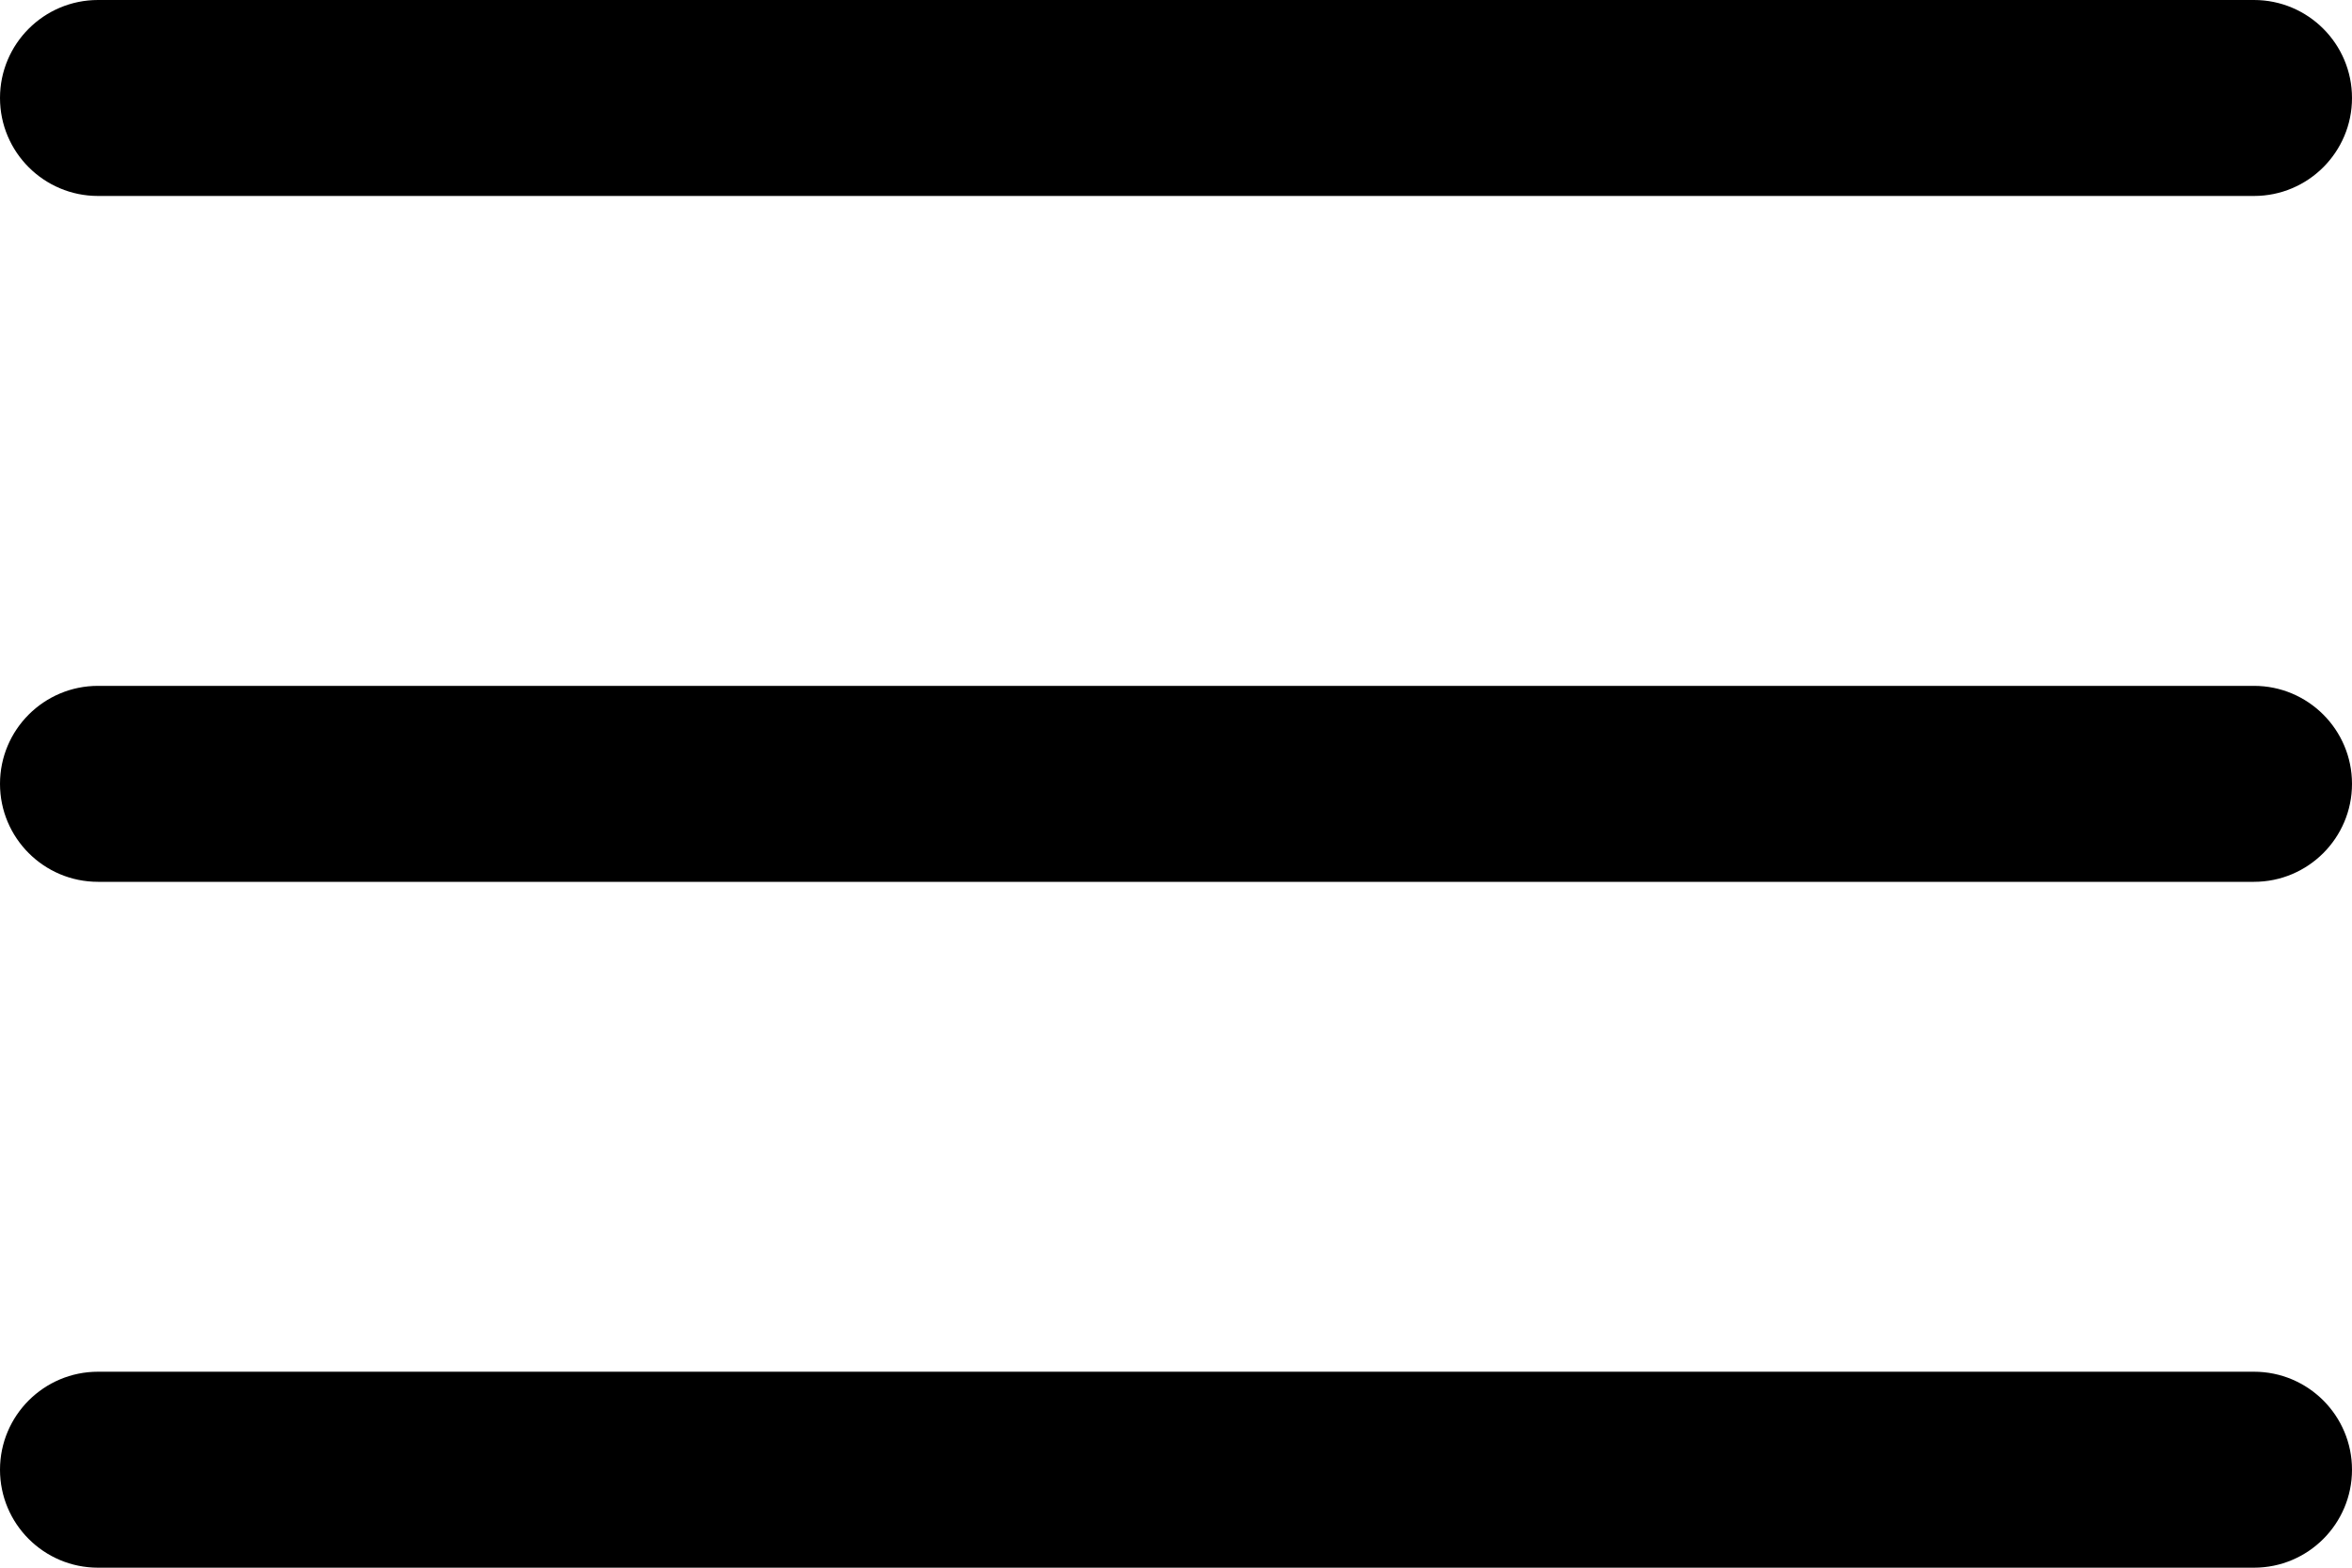
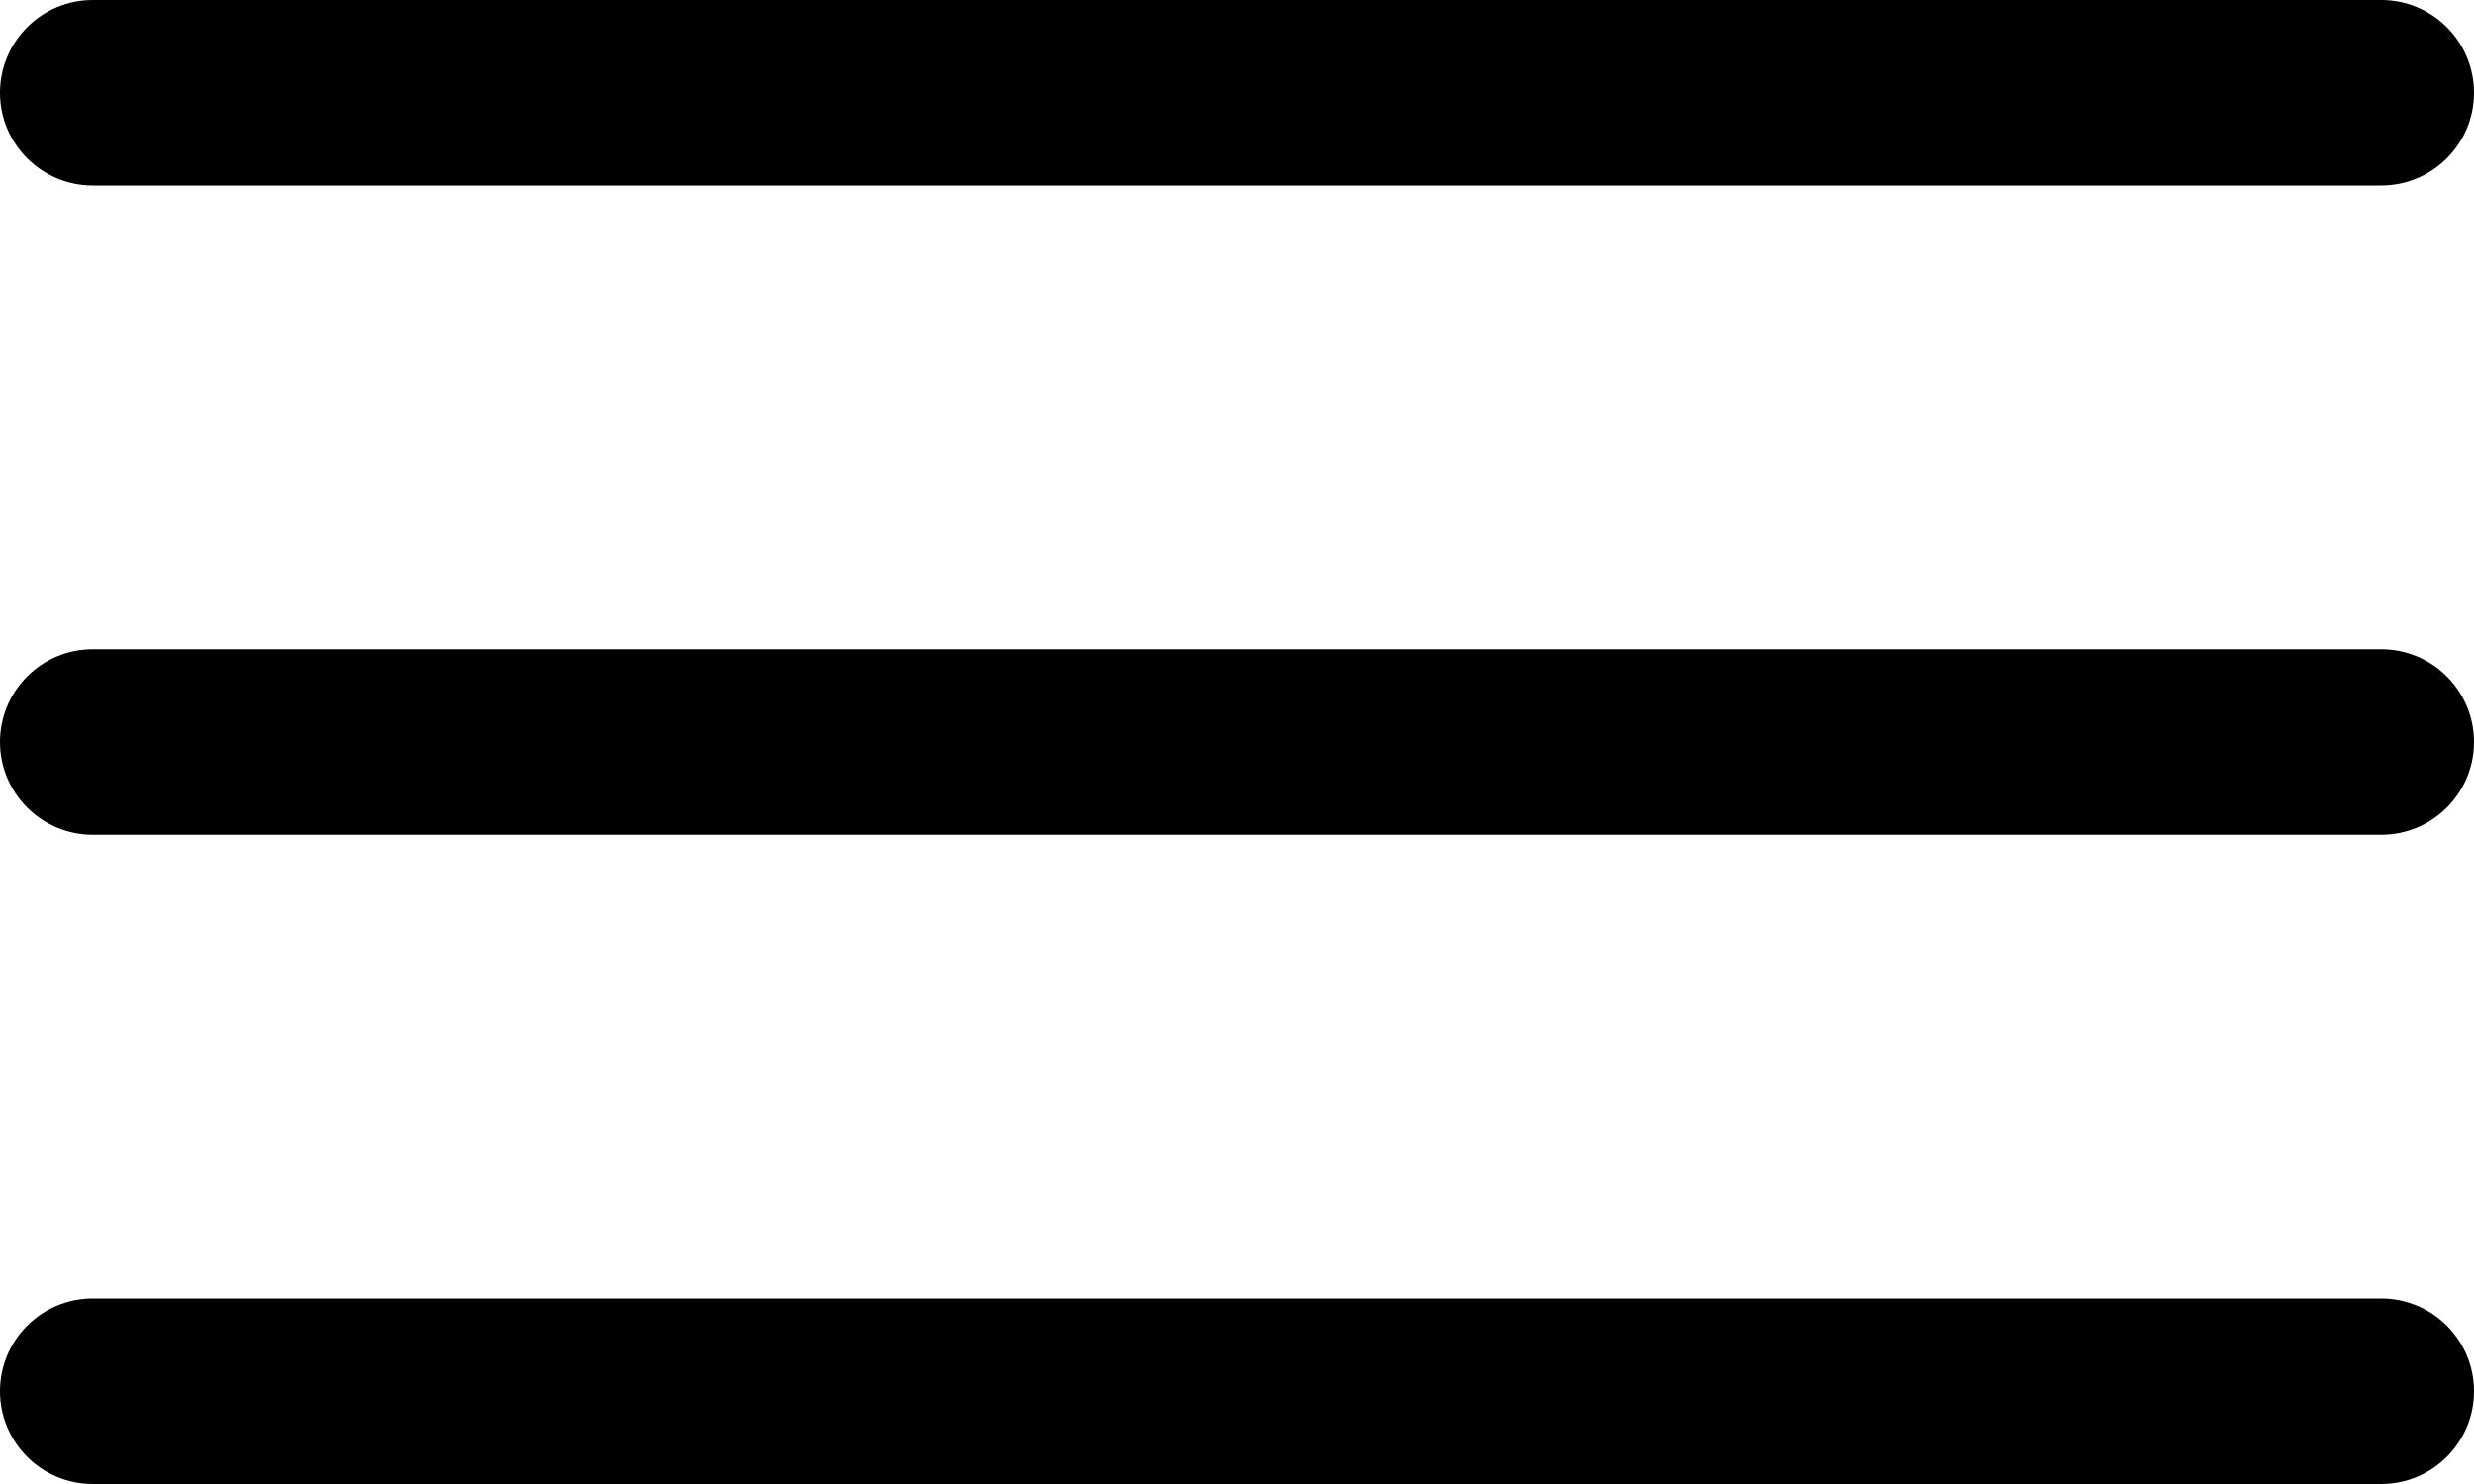
- <svg xmlns="http://www.w3.org/2000/svg" width="33" height="22" viewBox="0 0 33 22" fill="none">
-   <path d="M1.375 22C0.616 22 0 21.384 0 20.625V20.625C0 19.866 0.616 19.25 1.375 19.25H31.625C32.384 19.25 33 19.866 33 20.625V20.625C33 21.384 32.384 22 31.625 22H1.375ZM1.375 12.375C0.616 12.375 0 11.759 0 11V11C0 10.241 0.616 9.625 1.375 9.625H31.625C32.384 9.625 33 10.241 33 11V11C33 11.759 32.384 12.375 31.625 12.375H1.375ZM1.375 2.75C0.616 2.75 0 2.134 0 1.375V1.375C0 0.616 0.616 0 1.375 0H31.625C32.384 0 33 0.616 33 1.375V1.375C33 2.134 32.384 2.75 31.625 2.75H1.375Z" fill="currentColor" />
+ <svg xmlns="http://www.w3.org/2000/svg" width="30" height="18" viewBox="0 0 30 18" fill="none">
+   <path d="M1.125 18C0.504 18 -7.62939e-06 17.496 -7.62939e-06 16.875C-7.62939e-06 16.254 0.504 15.75 1.125 15.75H28.875C29.496 15.75 30 16.254 30 16.875C30 17.496 29.496 18 28.875 18H1.125ZM1.125 10.125C0.504 10.125 -7.62939e-06 9.621 -7.62939e-06 9C-7.62939e-06 8.379 0.504 7.875 1.125 7.875H28.875C29.496 7.875 30 8.379 30 9C30 9.621 29.496 10.125 28.875 10.125H1.125ZM1.125 2.25C0.504 2.25 -7.62939e-06 1.746 -7.62939e-06 1.125C-7.62939e-06 0.504 0.504 0 1.125 0H28.875C29.496 0 30 0.504 30 1.125C30 1.746 29.496 2.25 28.875 2.25H1.125Z" fill="#000000" />
</svg>
